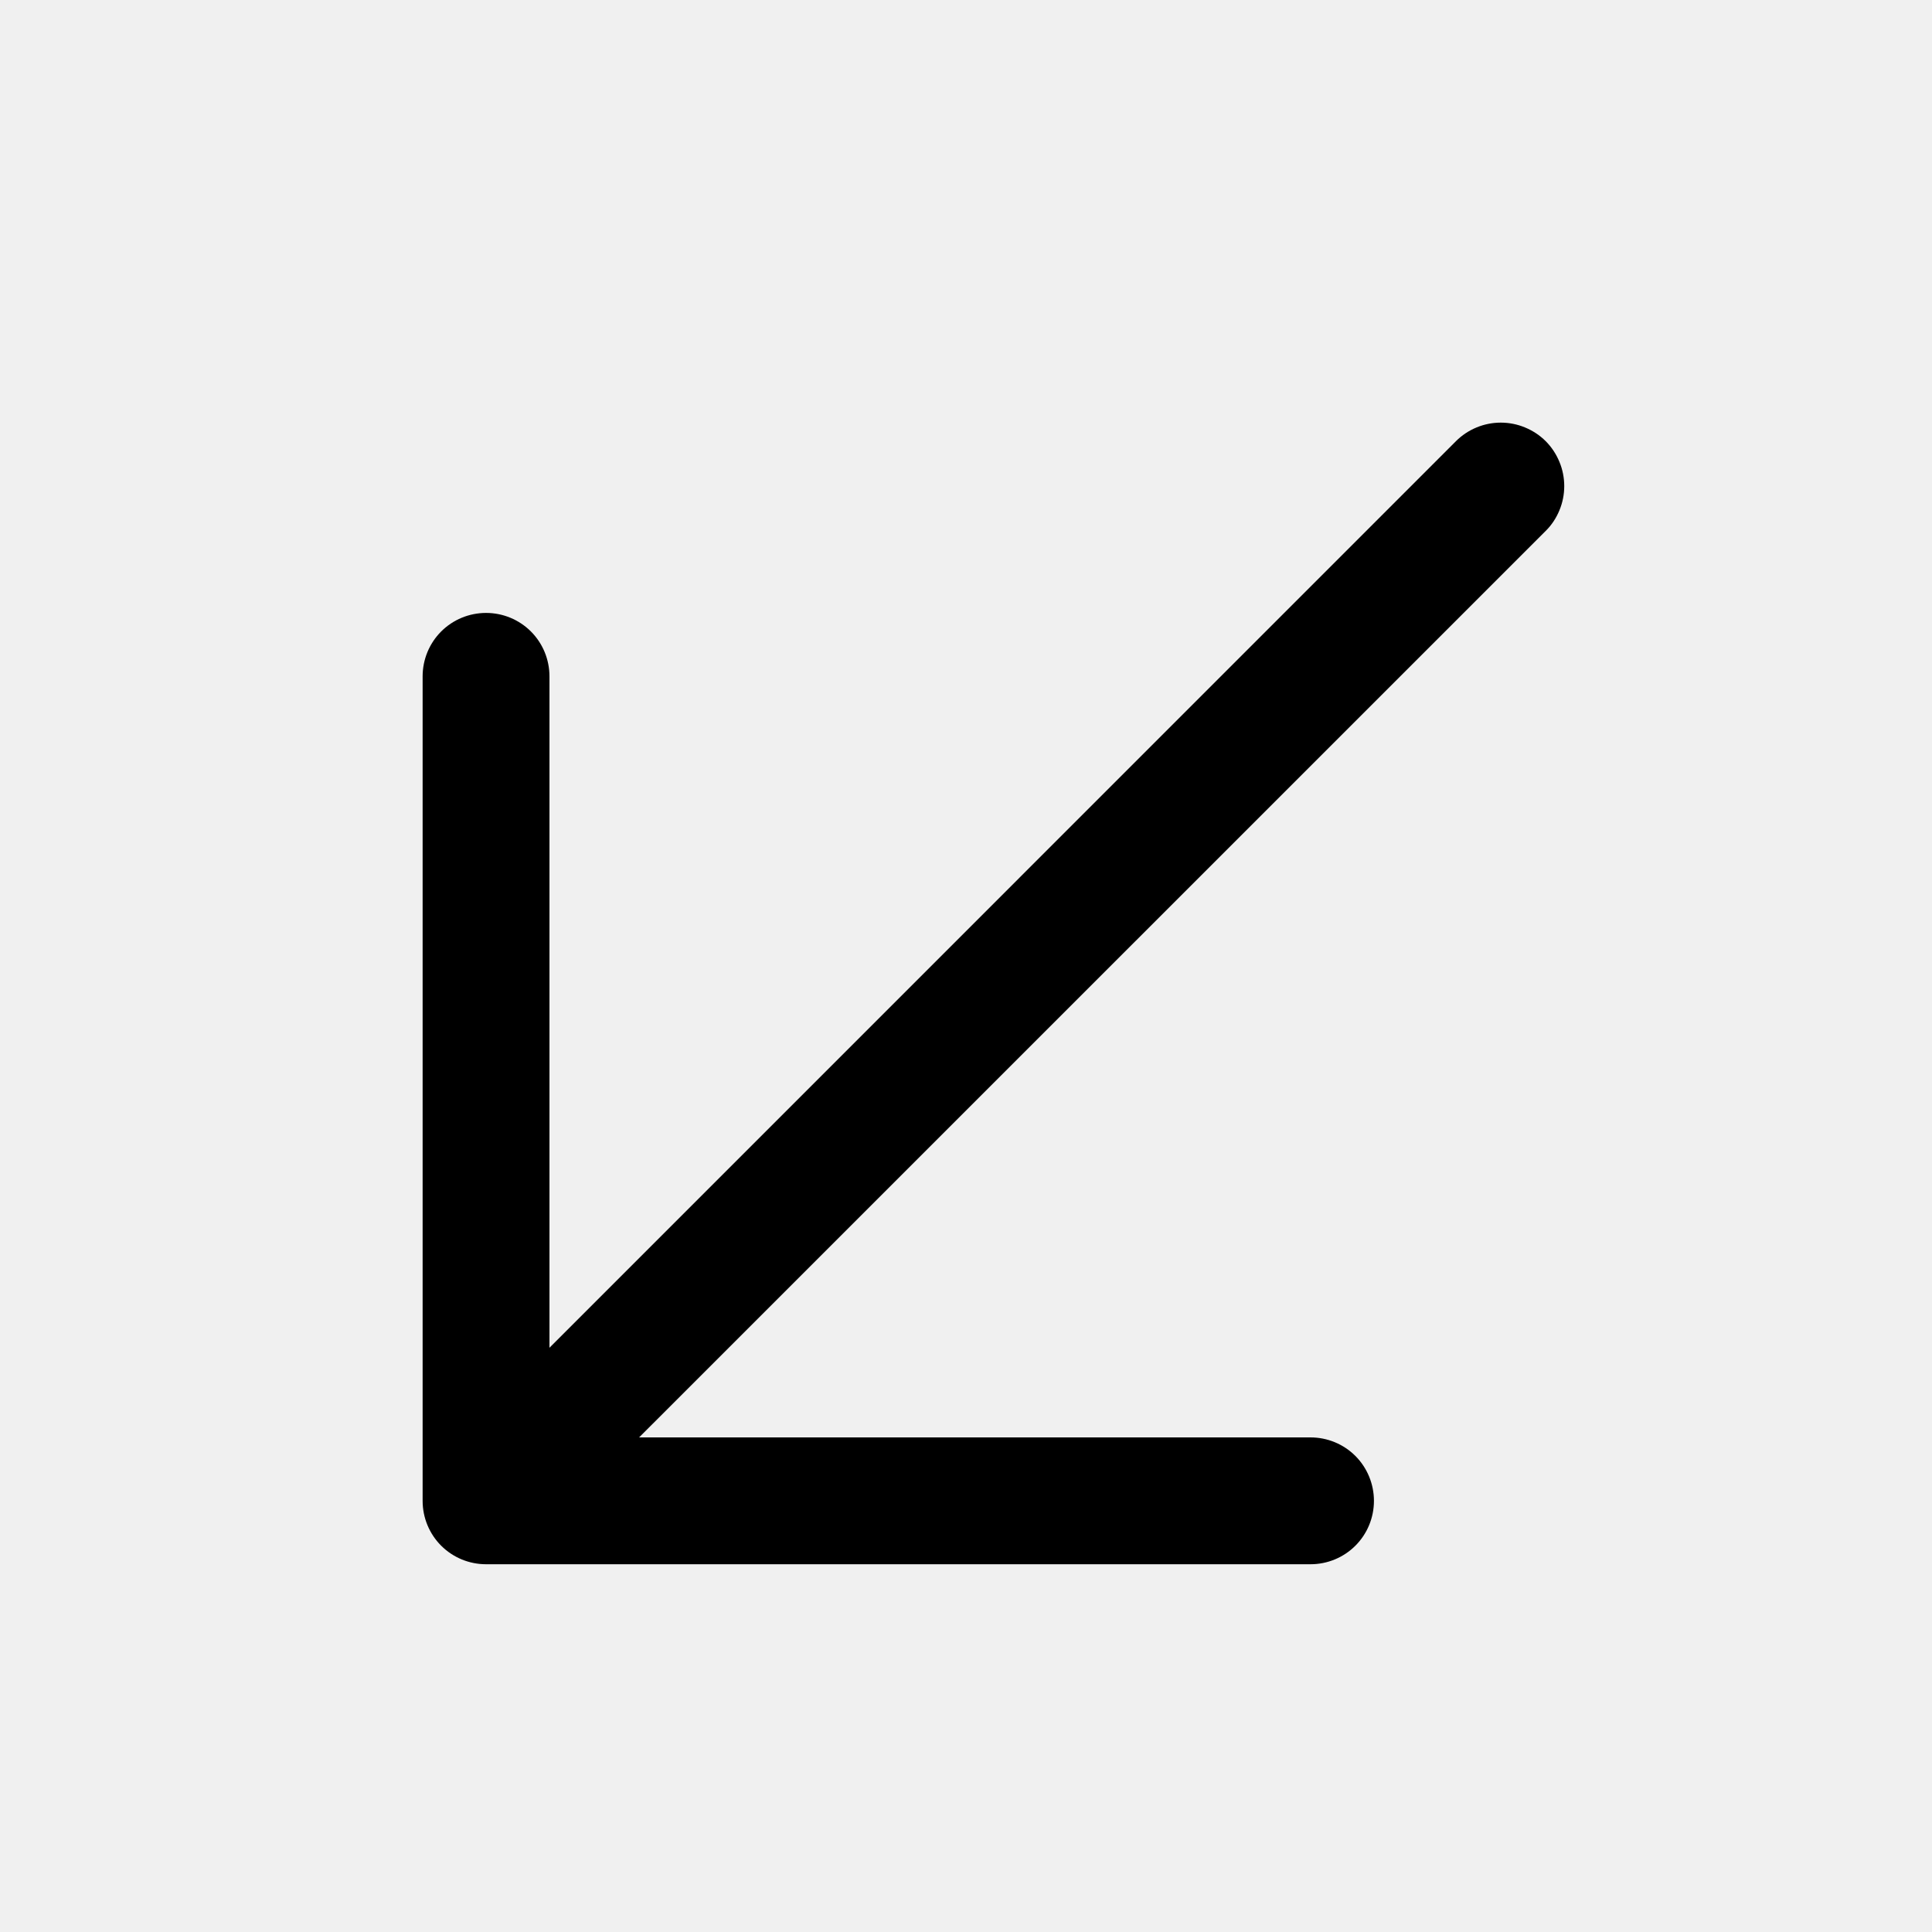
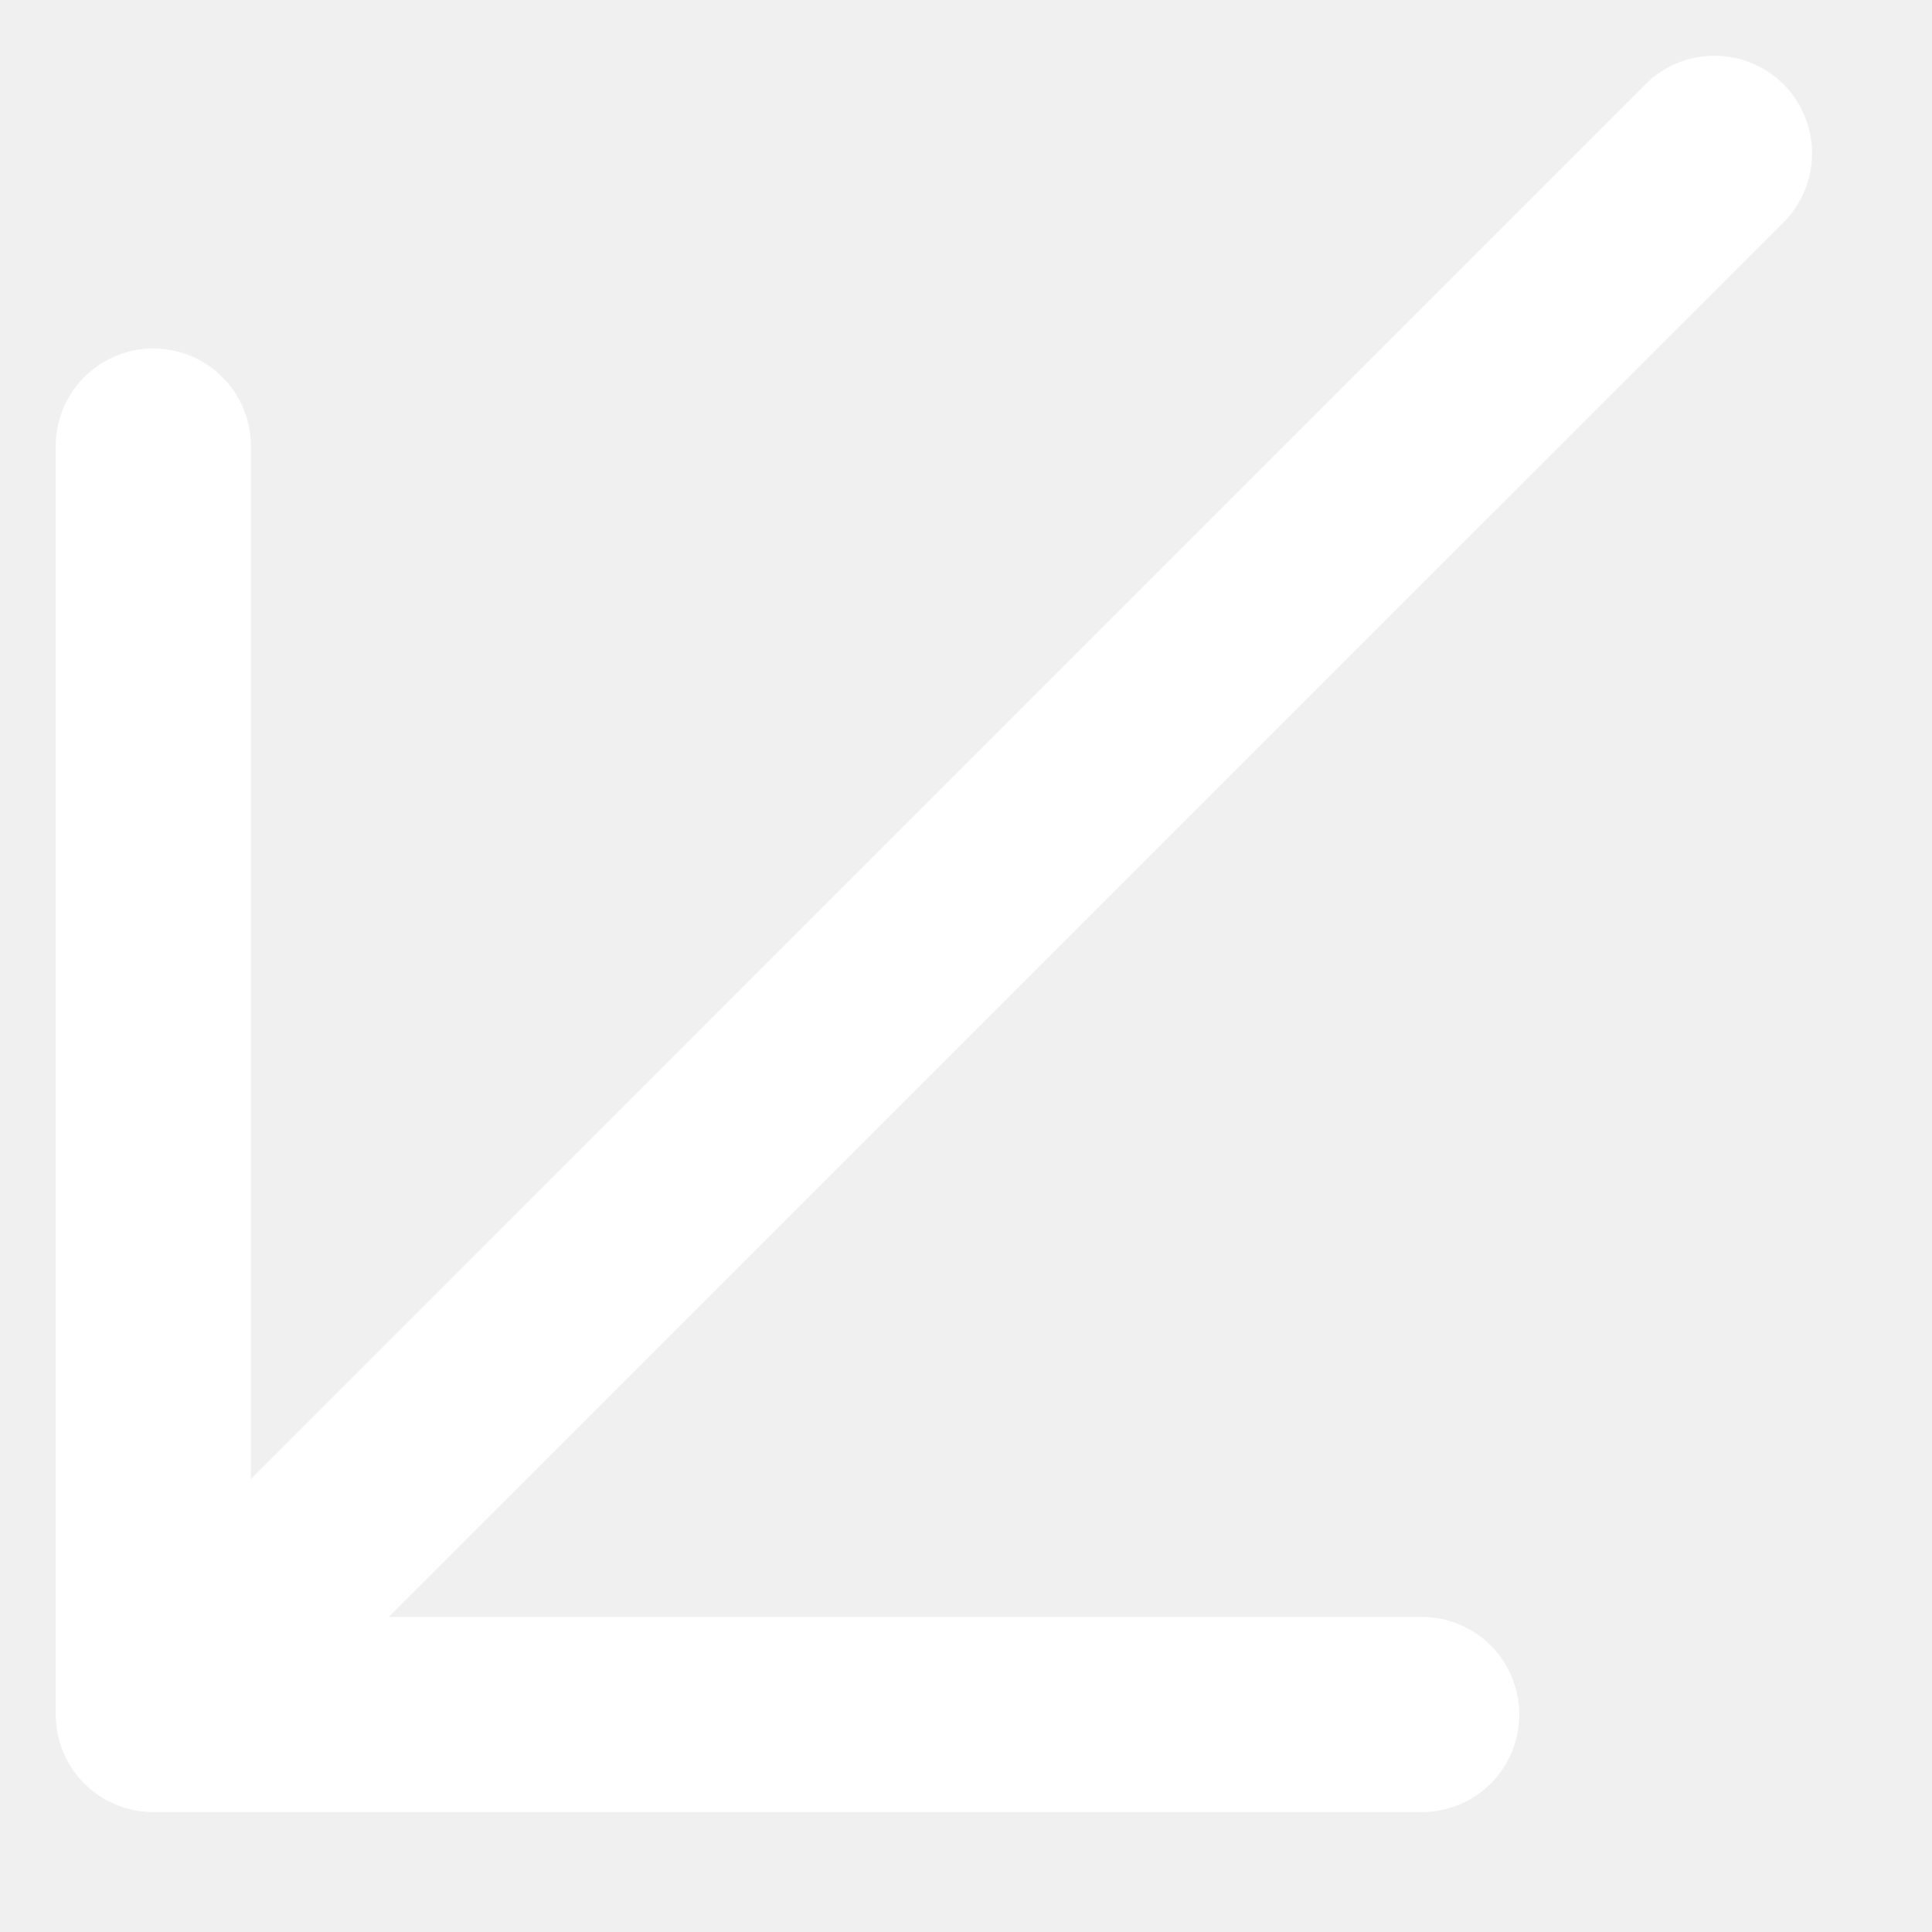
- <svg xmlns="http://www.w3.org/2000/svg" width="20" height="20" viewBox="0 0 20 20" fill="none">
-   <path d="M16.001 4.567C16.062 4.628 16.11 4.701 16.143 4.781C16.176 4.86 16.193 4.946 16.193 5.032C16.193 5.118 16.176 5.204 16.143 5.283C16.11 5.363 16.062 5.436 16.001 5.496L6.616 14.88L13.566 14.88C13.741 14.88 13.908 14.949 14.031 15.072C14.154 15.195 14.223 15.363 14.223 15.537C14.223 15.711 14.154 15.878 14.031 16.001C13.908 16.124 13.741 16.193 13.566 16.193L5.032 16.193C4.857 16.193 4.69 16.124 4.567 16.001C4.444 15.878 4.375 15.711 4.375 15.537L4.375 7.002C4.375 6.827 4.444 6.66 4.567 6.537C4.69 6.414 4.857 6.345 5.032 6.345C5.206 6.345 5.373 6.414 5.496 6.537C5.619 6.66 5.688 6.827 5.688 7.002L5.688 13.952L15.072 4.567C15.133 4.506 15.205 4.458 15.285 4.425C15.364 4.392 15.45 4.375 15.536 4.375C15.622 4.375 15.708 4.392 15.787 4.425C15.867 4.458 15.94 4.506 16.001 4.567Z" fill="black" />
+ <svg xmlns="http://www.w3.org/2000/svg" width="13" height="13" viewBox="0 0 13 13" fill="none">
+   <path d="M12.001 0.567C12.062 0.628 12.11 0.701 12.143 0.781C12.176 0.86 12.193 0.946 12.193 1.032C12.193 1.118 12.176 1.204 12.143 1.283C12.11 1.363 12.062 1.436 12.001 1.496L2.616 10.88L9.567 10.88C9.741 10.88 9.908 10.949 10.031 11.072C10.154 11.195 10.223 11.363 10.223 11.537C10.223 11.711 10.154 11.878 10.031 12.001C9.908 12.124 9.741 12.193 9.567 12.193L1.032 12.193C0.857 12.193 0.69 12.124 0.567 12.001C0.444 11.878 0.375 11.711 0.375 11.537L0.375 3.002C0.375 2.827 0.444 2.66 0.567 2.537C0.69 2.414 0.857 2.345 1.032 2.345C1.206 2.345 1.373 2.414 1.496 2.537C1.619 2.66 1.688 2.827 1.688 3.002L1.688 9.952L11.072 0.567C11.133 0.506 11.205 0.458 11.285 0.425C11.364 0.392 11.45 0.375 11.536 0.375C11.622 0.375 11.708 0.392 11.787 0.425C11.867 0.458 11.94 0.506 12.001 0.567Z" fill="white" />
</svg>
